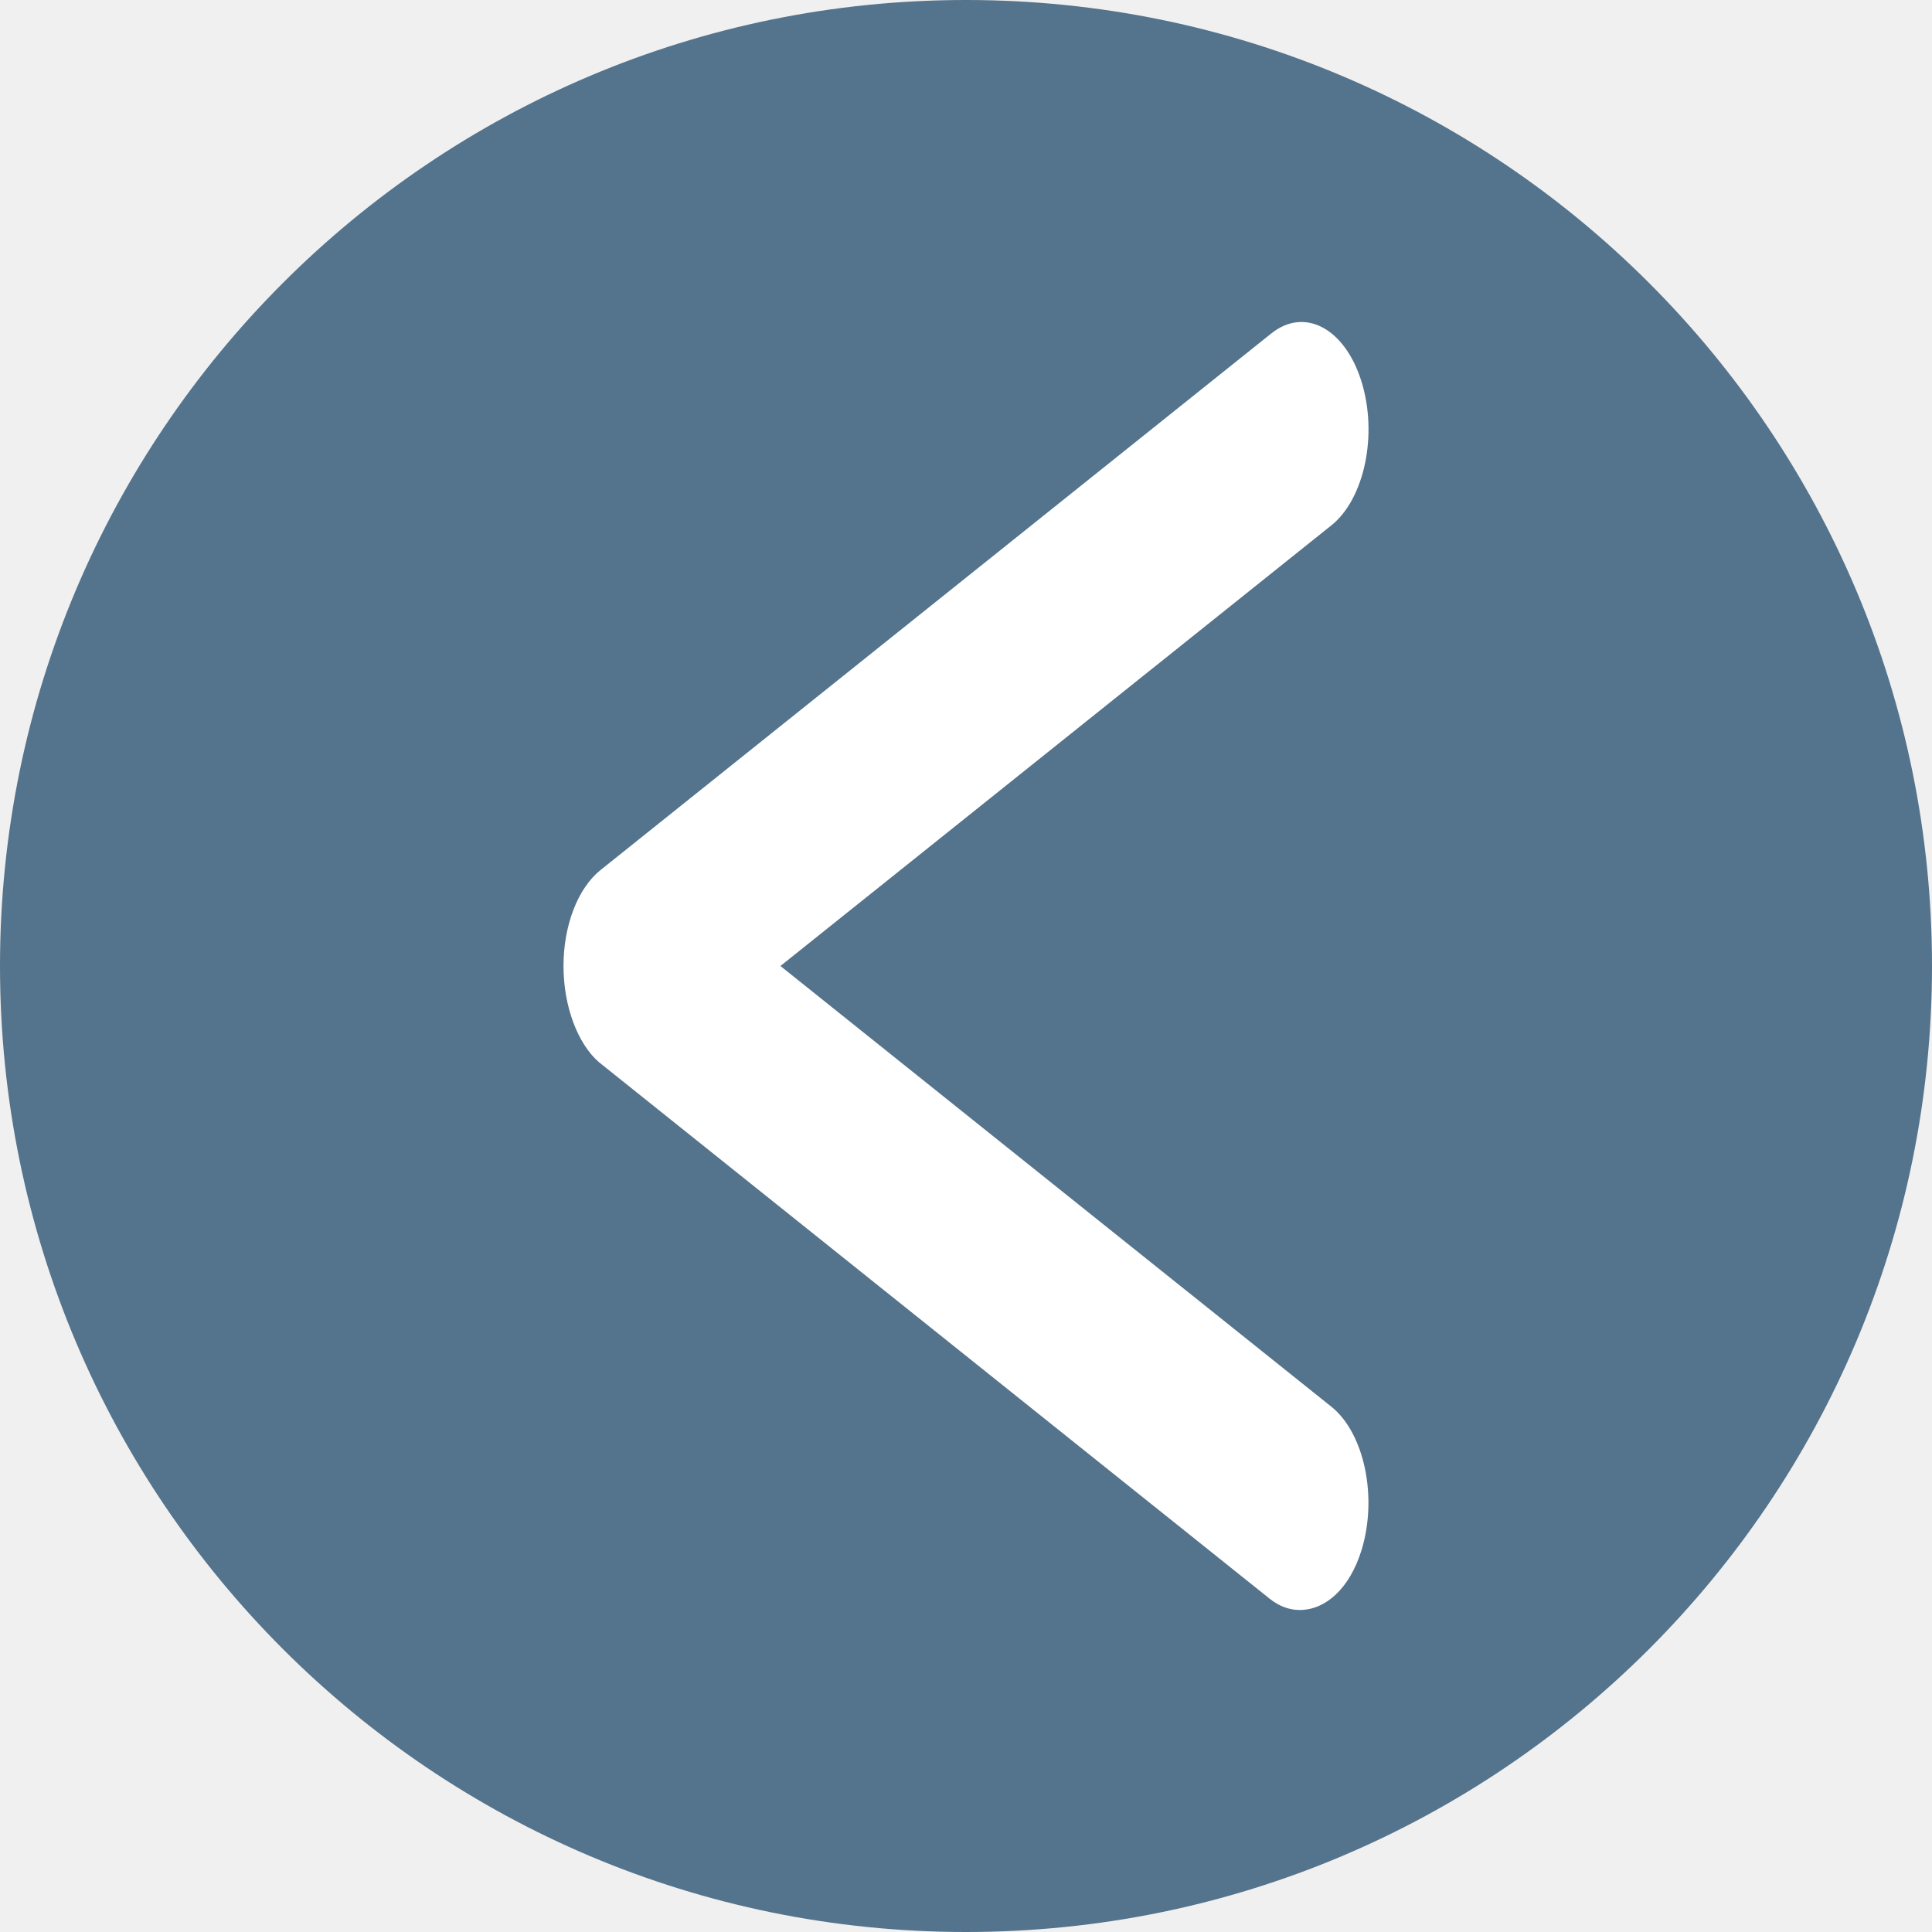
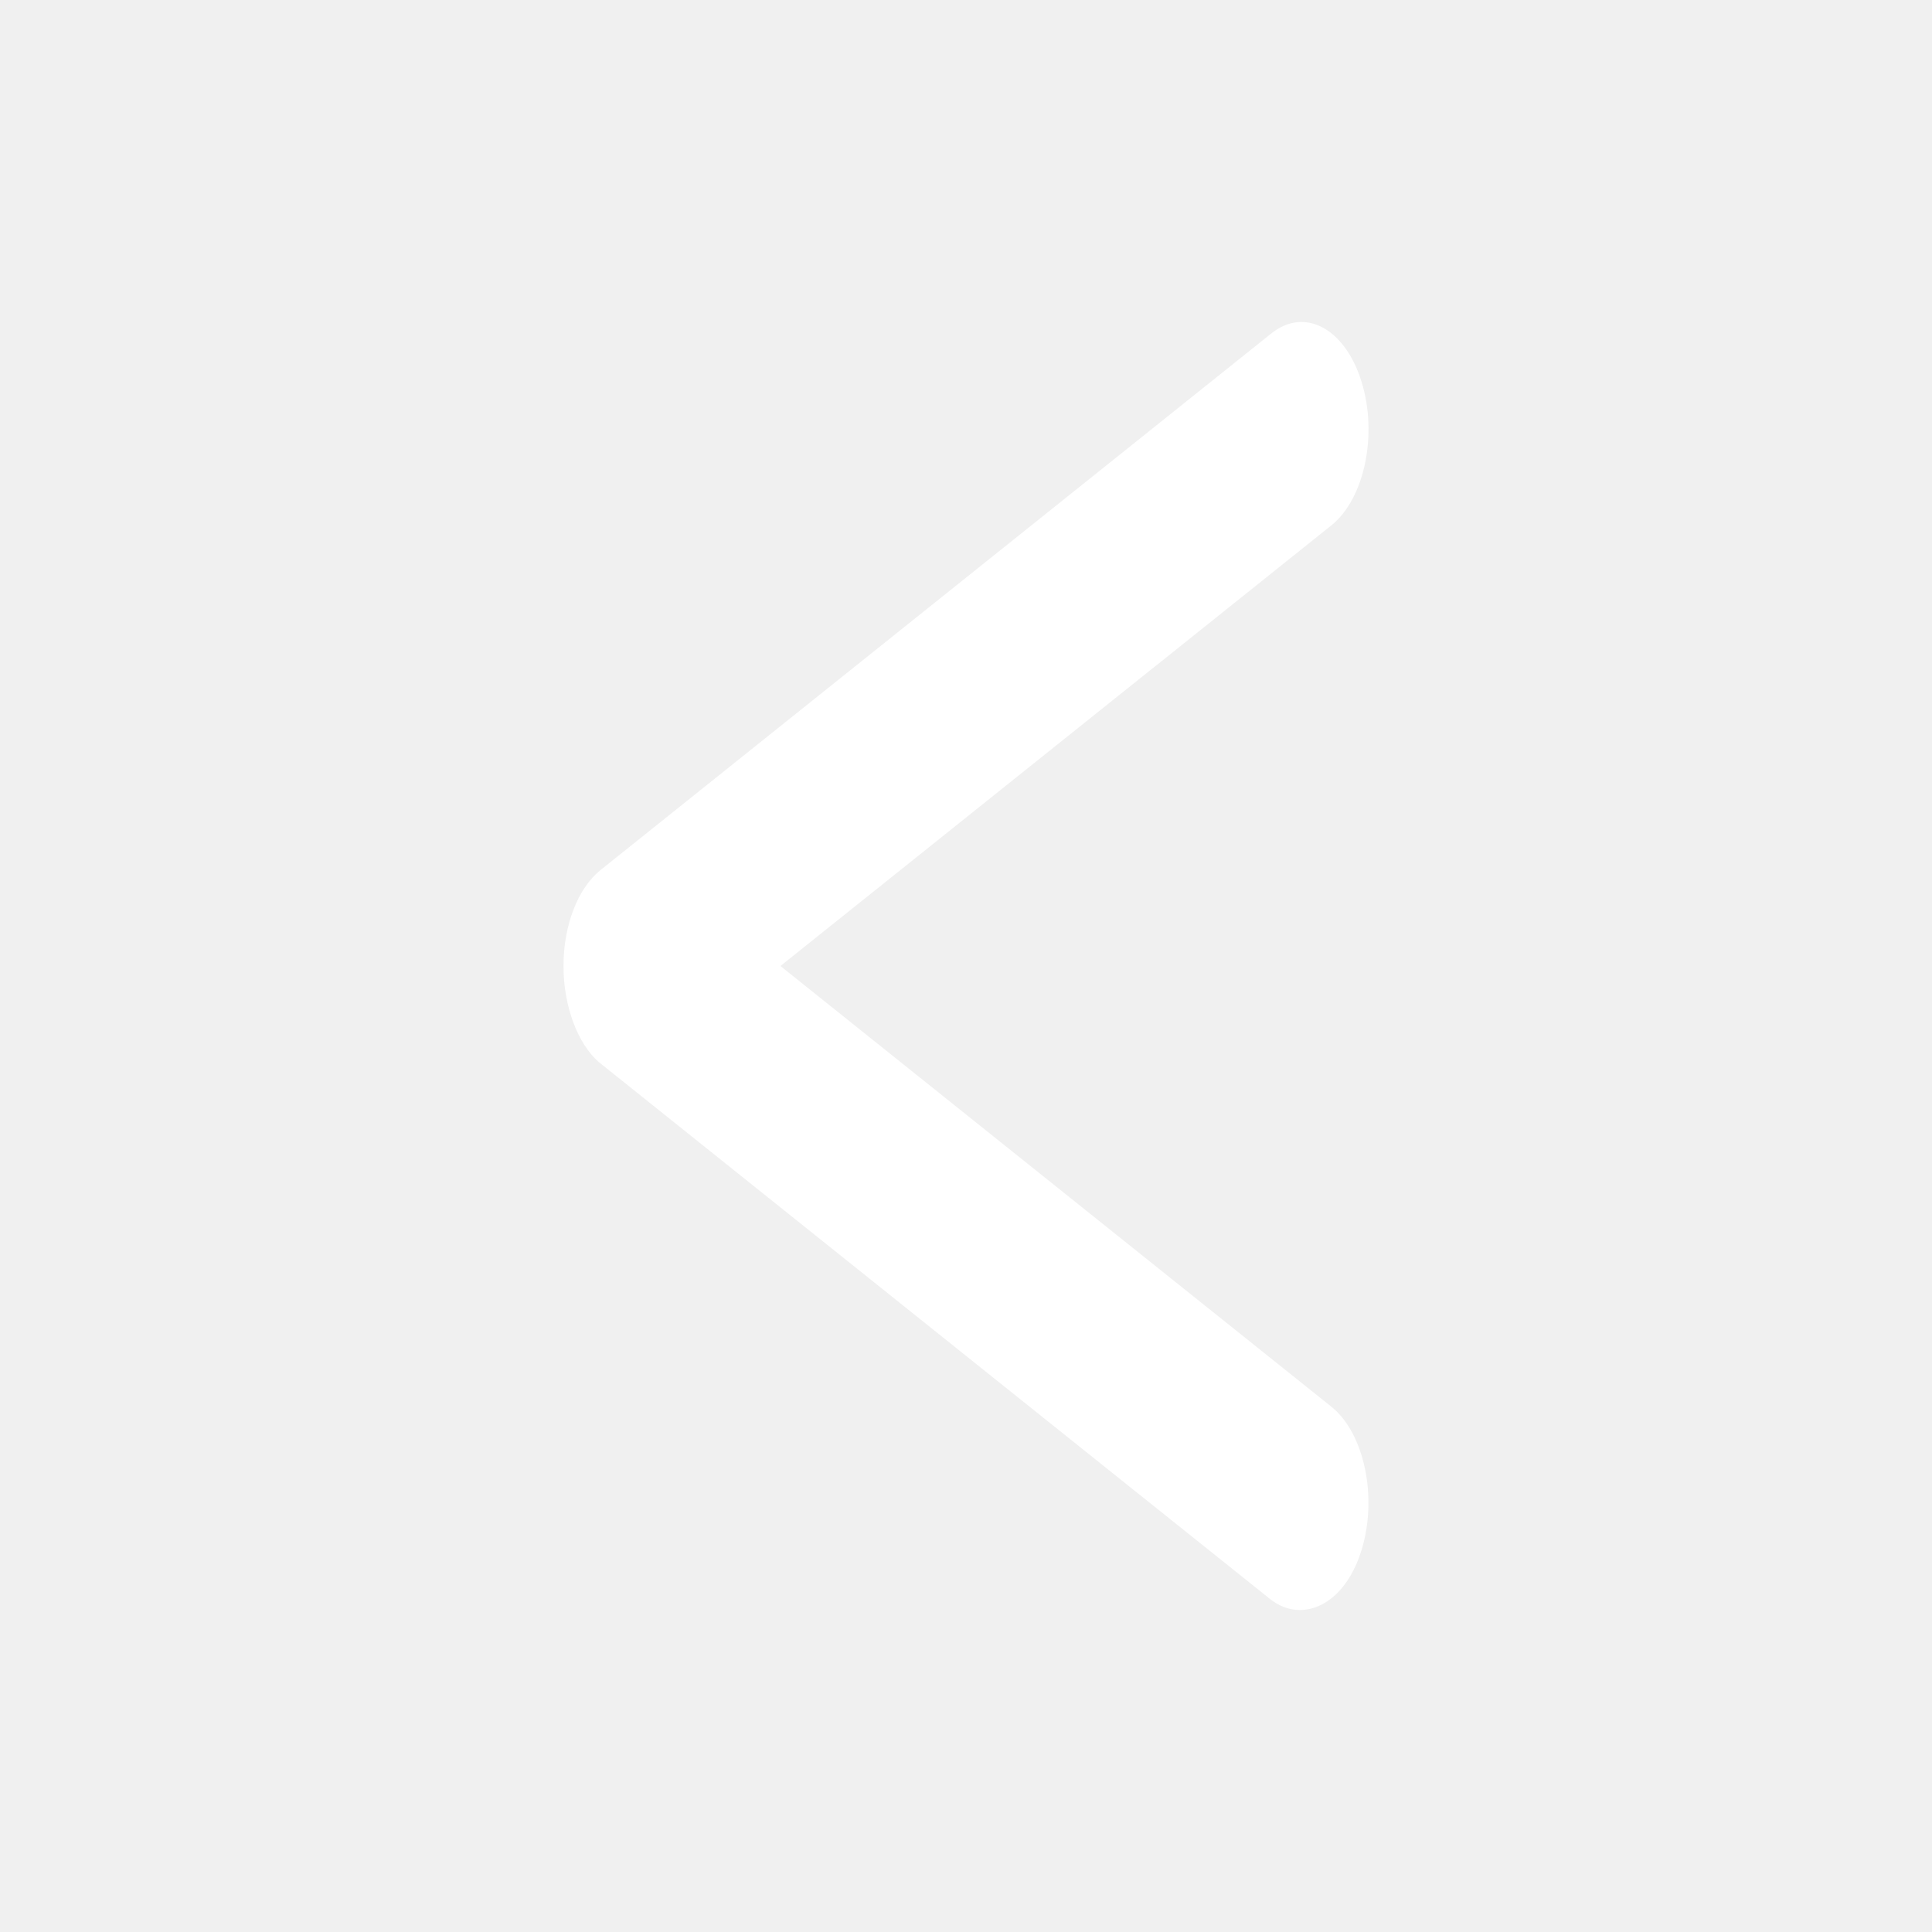
<svg xmlns="http://www.w3.org/2000/svg" width="24" height="24" viewBox="0 0 24 24" fill="none">
-   <circle cx="12" cy="12" r="12" fill="#54738C" />
+   <circle cx="12" cy="12" r="12" />
  <path d="M16.143 20C16.018 20 15.89 19.954 15.771 19.859L7.438 13.193C7.178 12.966 7 12.504 7 12C7 11.494 7.178 11.034 7.461 10.807L15.794 4.141C16.207 3.812 16.706 4.078 16.912 4.737C17.118 5.396 16.951 6.196 16.539 6.526L9.695 12L16.539 17.475C16.95 17.804 17.117 18.605 16.911 19.264C16.765 19.729 16.471 20 16.143 20Z" fill="white" />
</svg>
